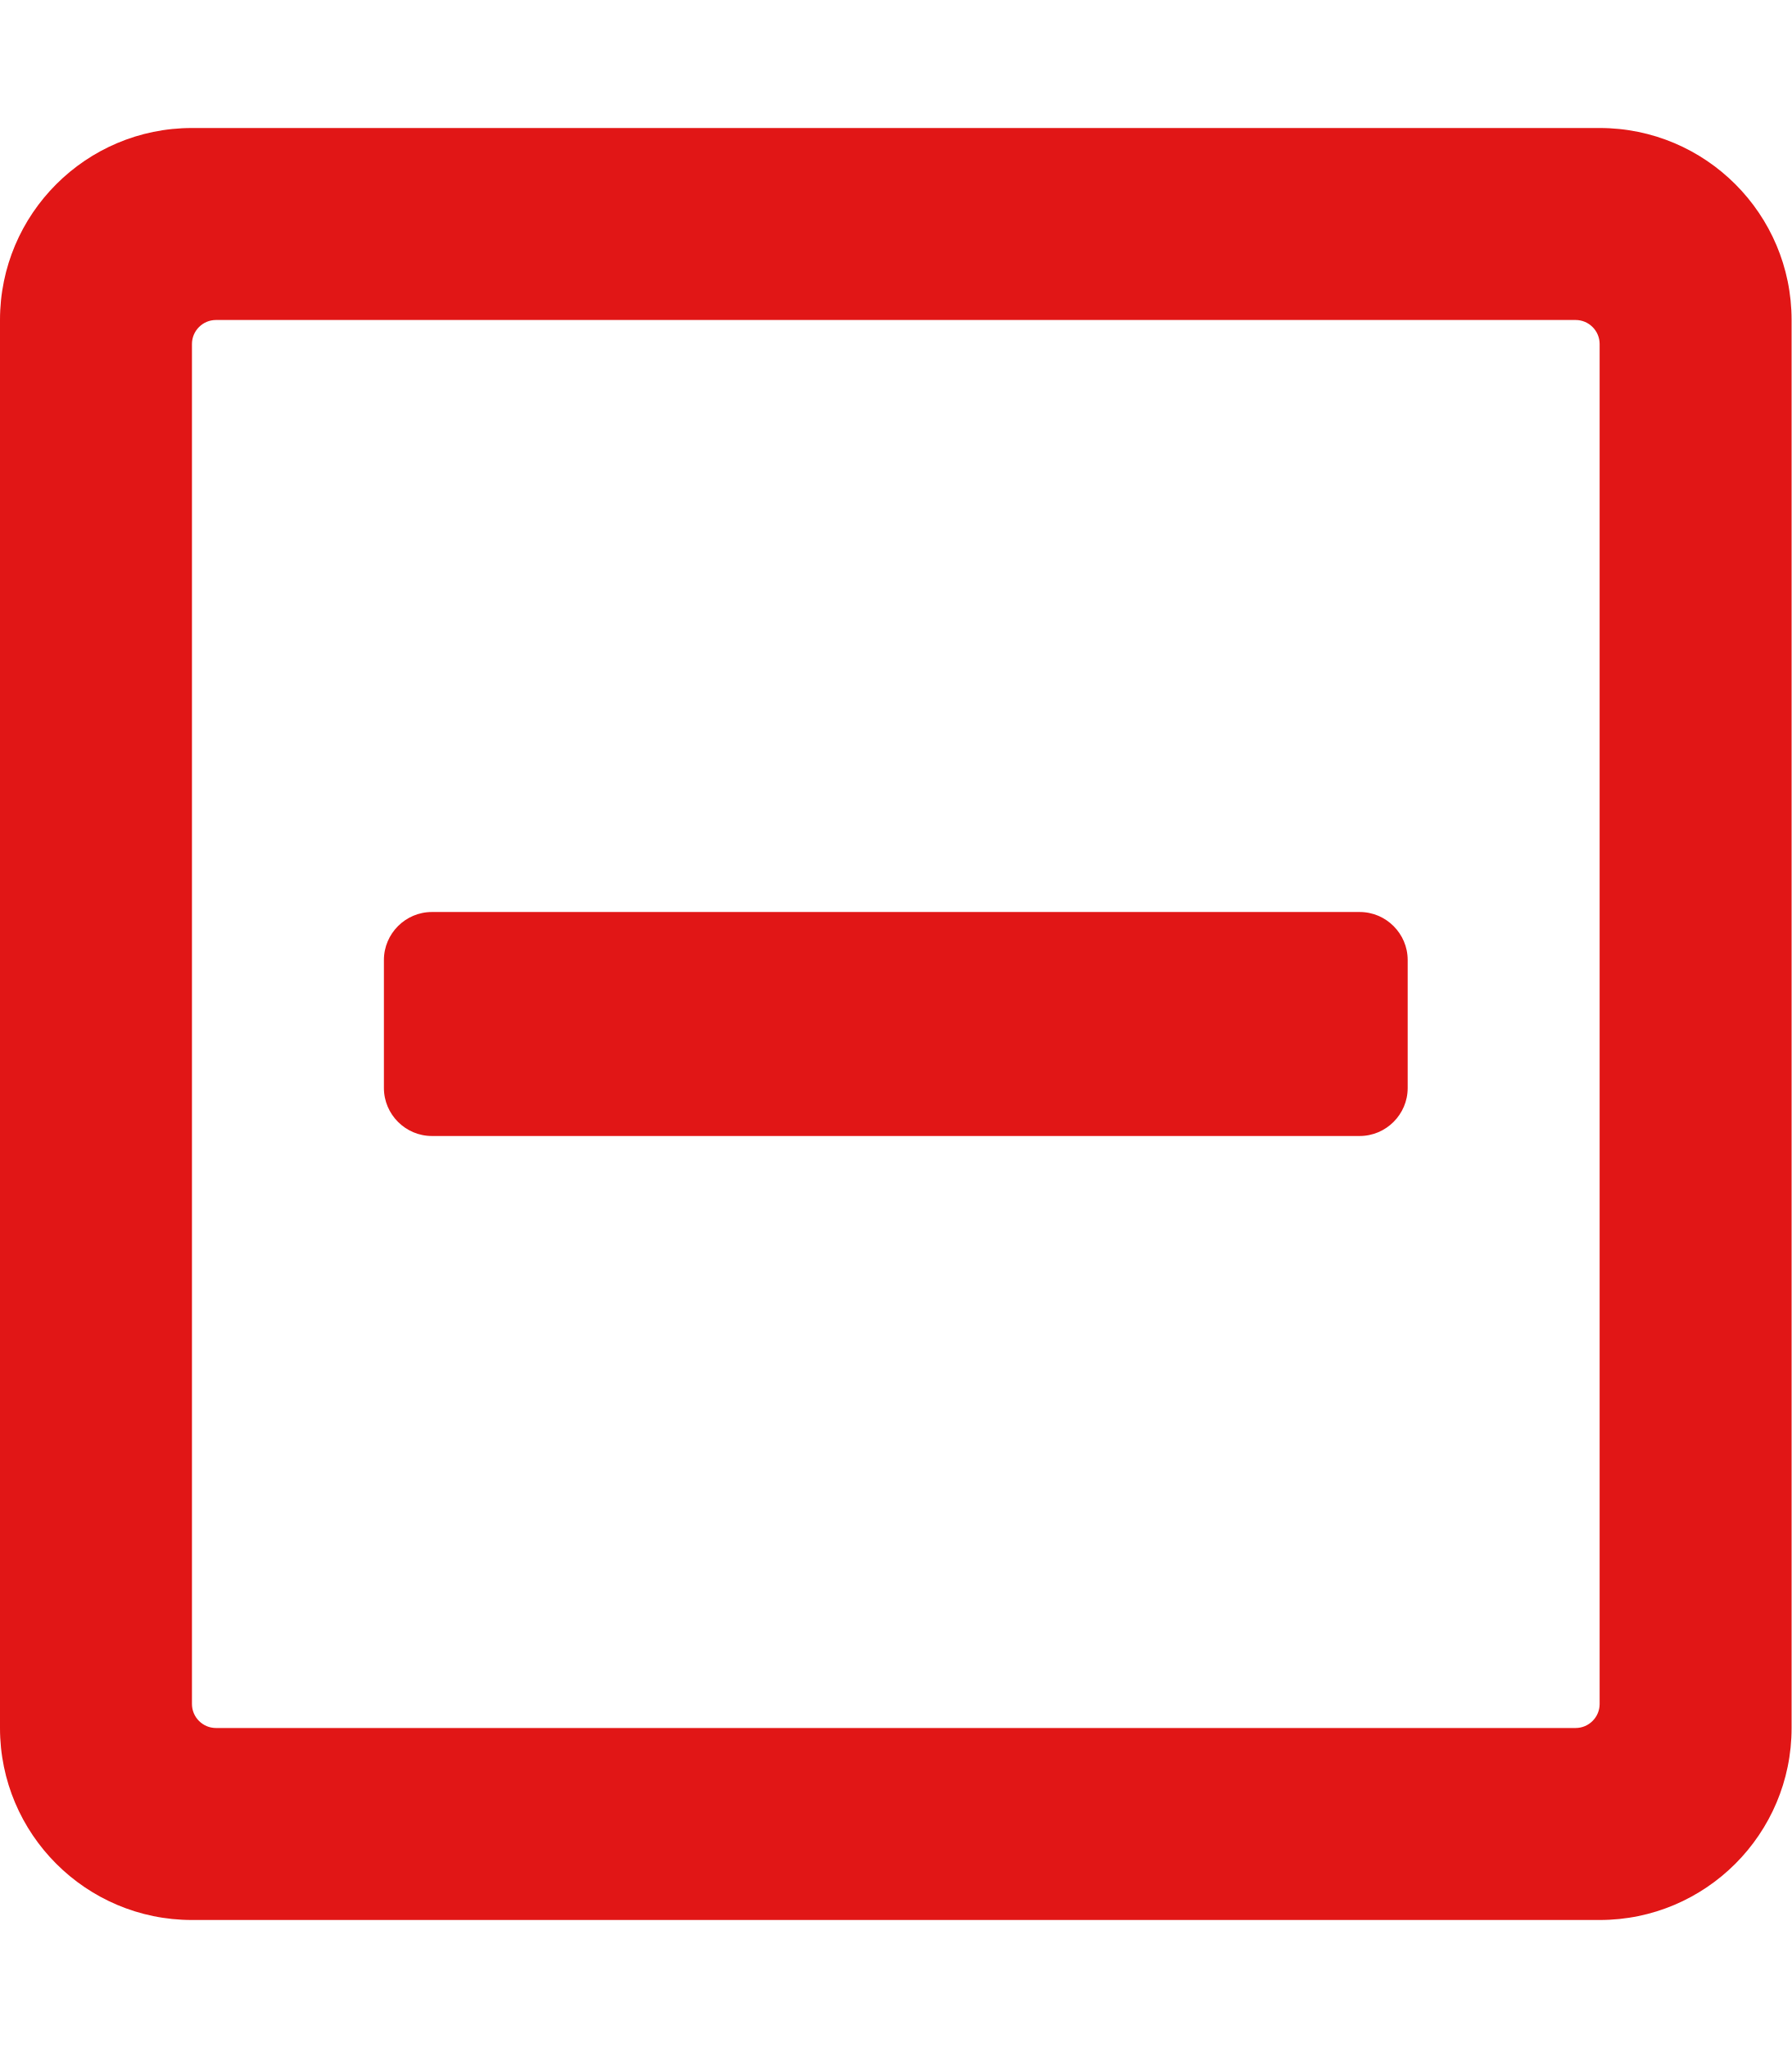
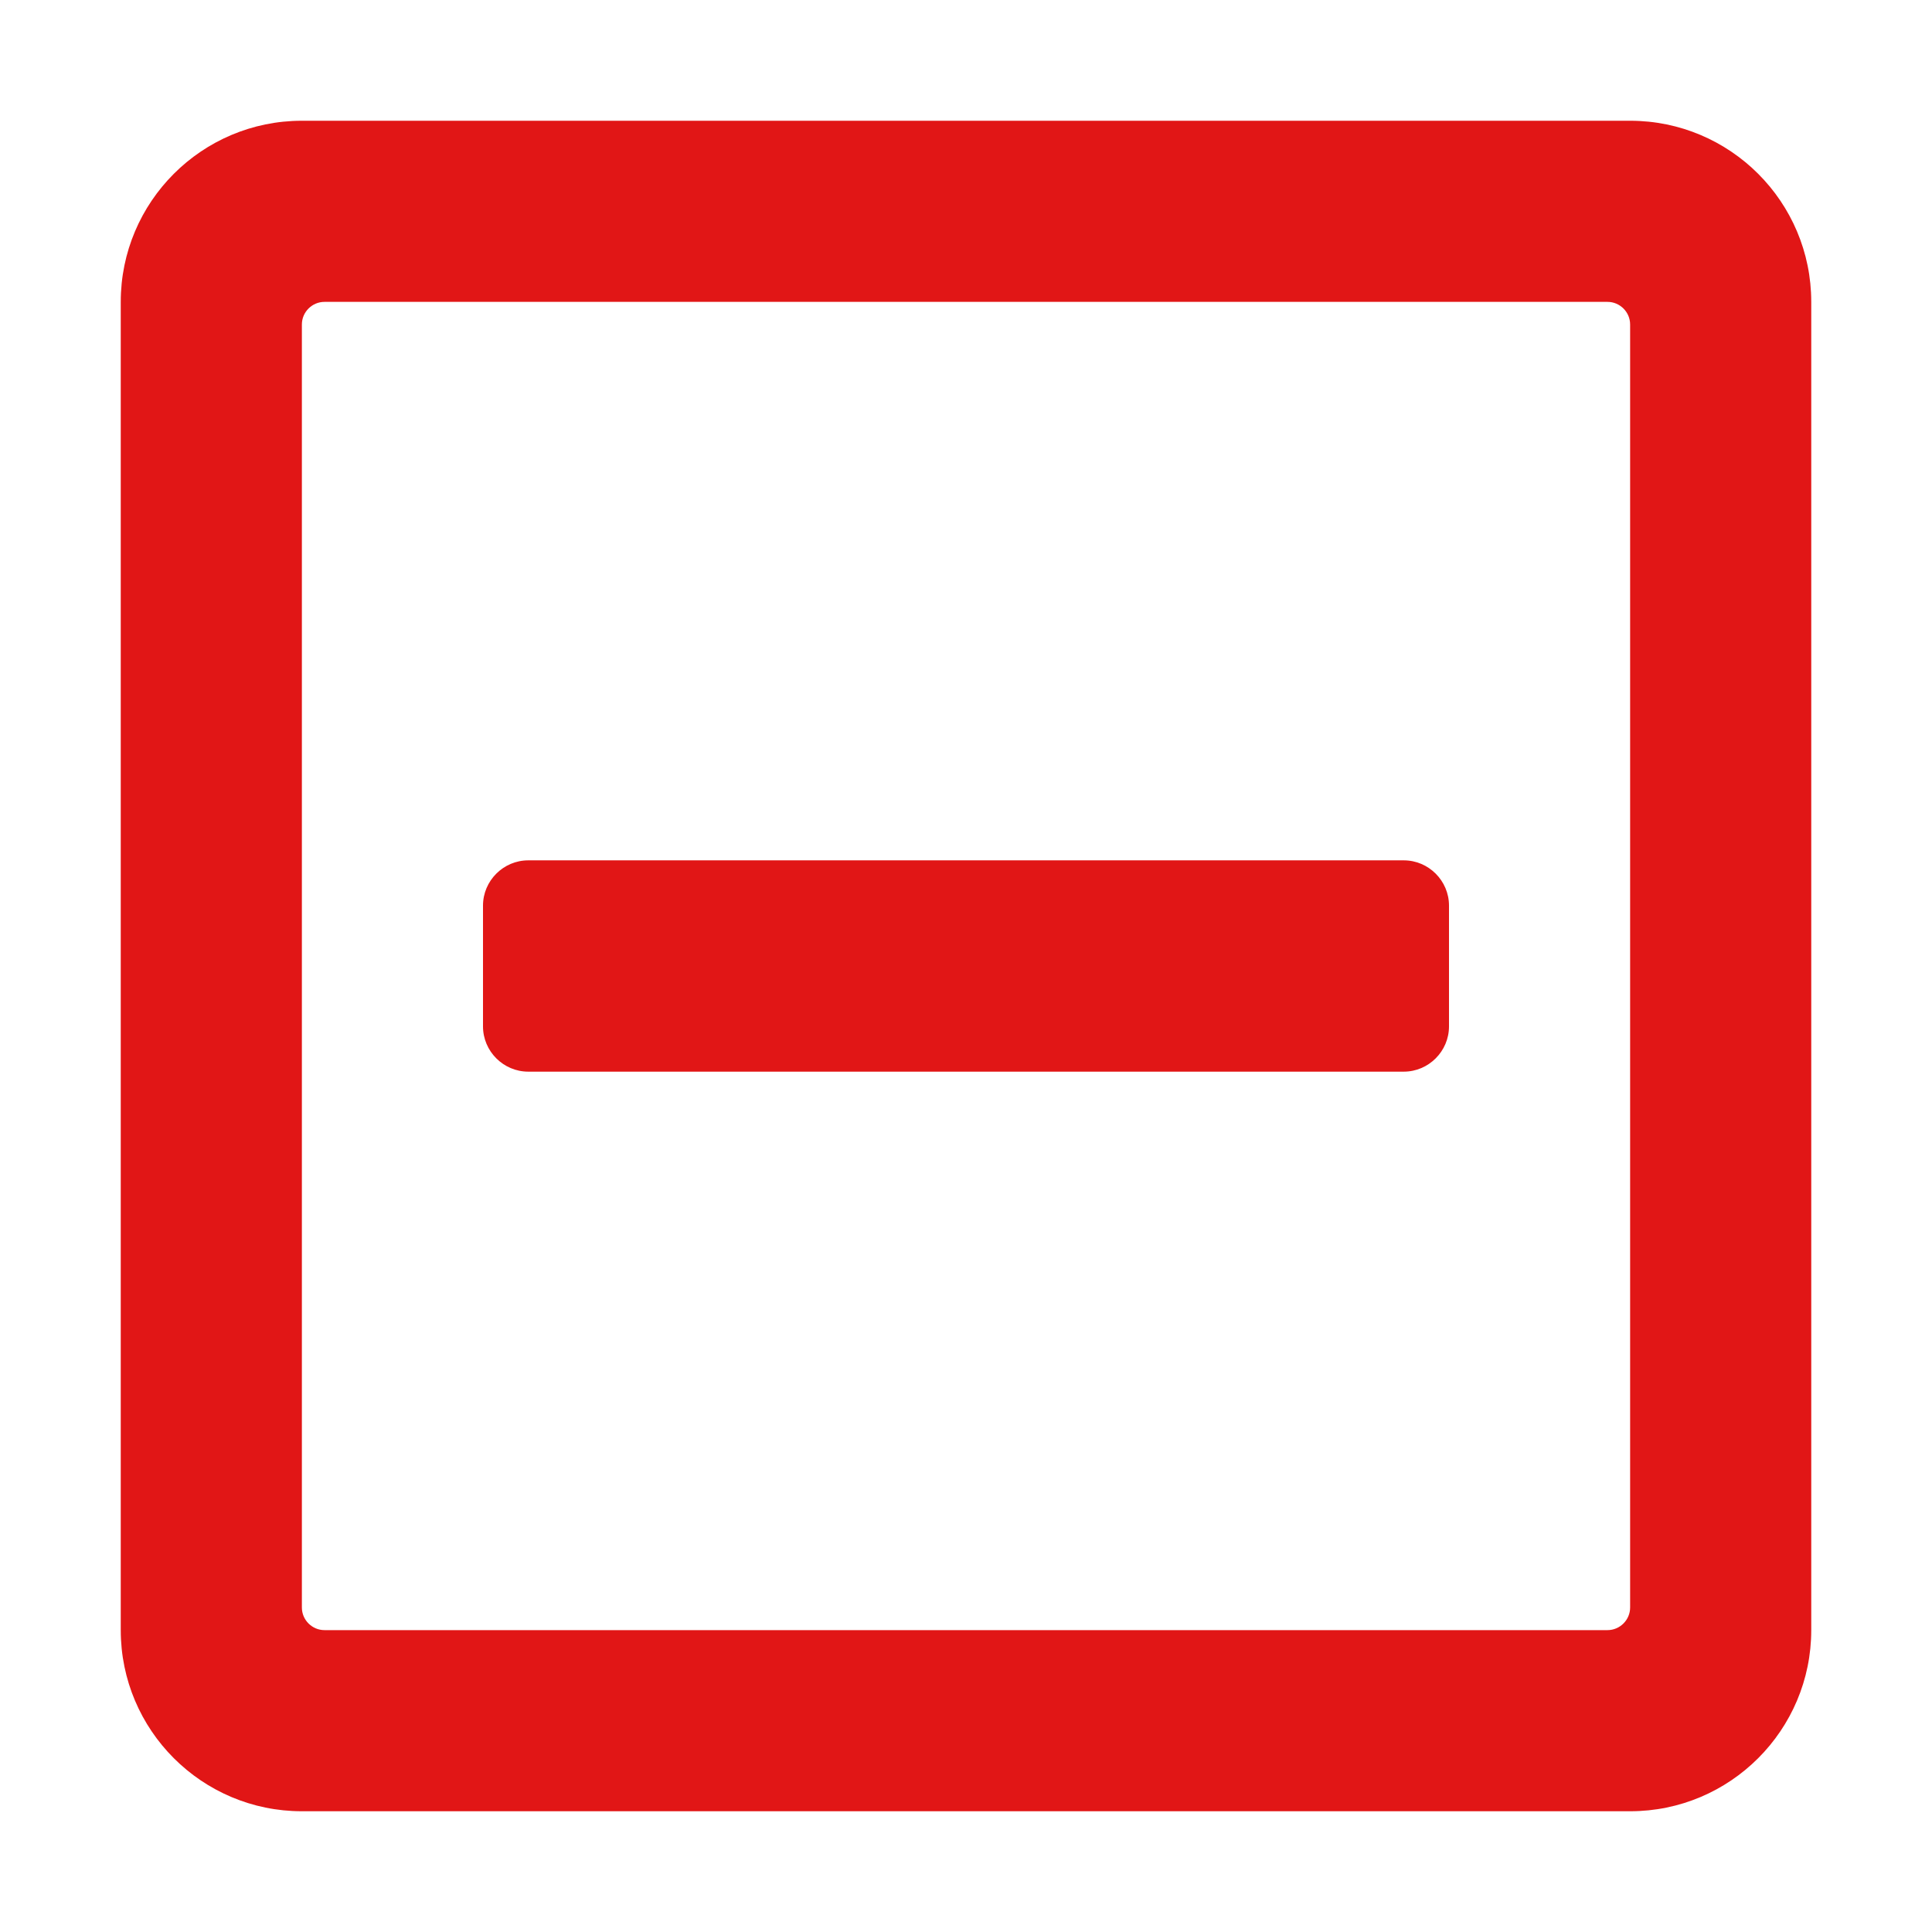
- <svg xmlns="http://www.w3.org/2000/svg" height="26" aria-hidden="true" focusable="false" data-prefix="far" data-icon="minus-square" role="img" viewBox="0 0 448 512">
+ <svg xmlns="http://www.w3.org/2000/svg" height="24" width="24" aria-hidden="true" focusable="false" data-prefix="far" data-icon="minus-square" role="img" viewBox="0 0 448 512">
  <path fill="#E11616" d="M108 284c-6.6 0-12-5.4-12-12v-32c0-6.6 5.4-12 12-12h232c6.6 0 12 5.4 12 12v32c0 6.6-5.4 12-12 12H108zM448 80v352c0 26.5-21.5 48-48 48H48c-26.5 0-48-21.5-48-48V80c0-26.5 21.5-48 48-48h352c26.5 0 48 21.5 48 48zm-48 346V86c0-3.3-2.7-6-6-6H54c-3.3 0-6 2.7-6 6v340c0 3.3 2.7 6 6 6h340c3.3 0 6-2.7 6-6z" />
</svg>
